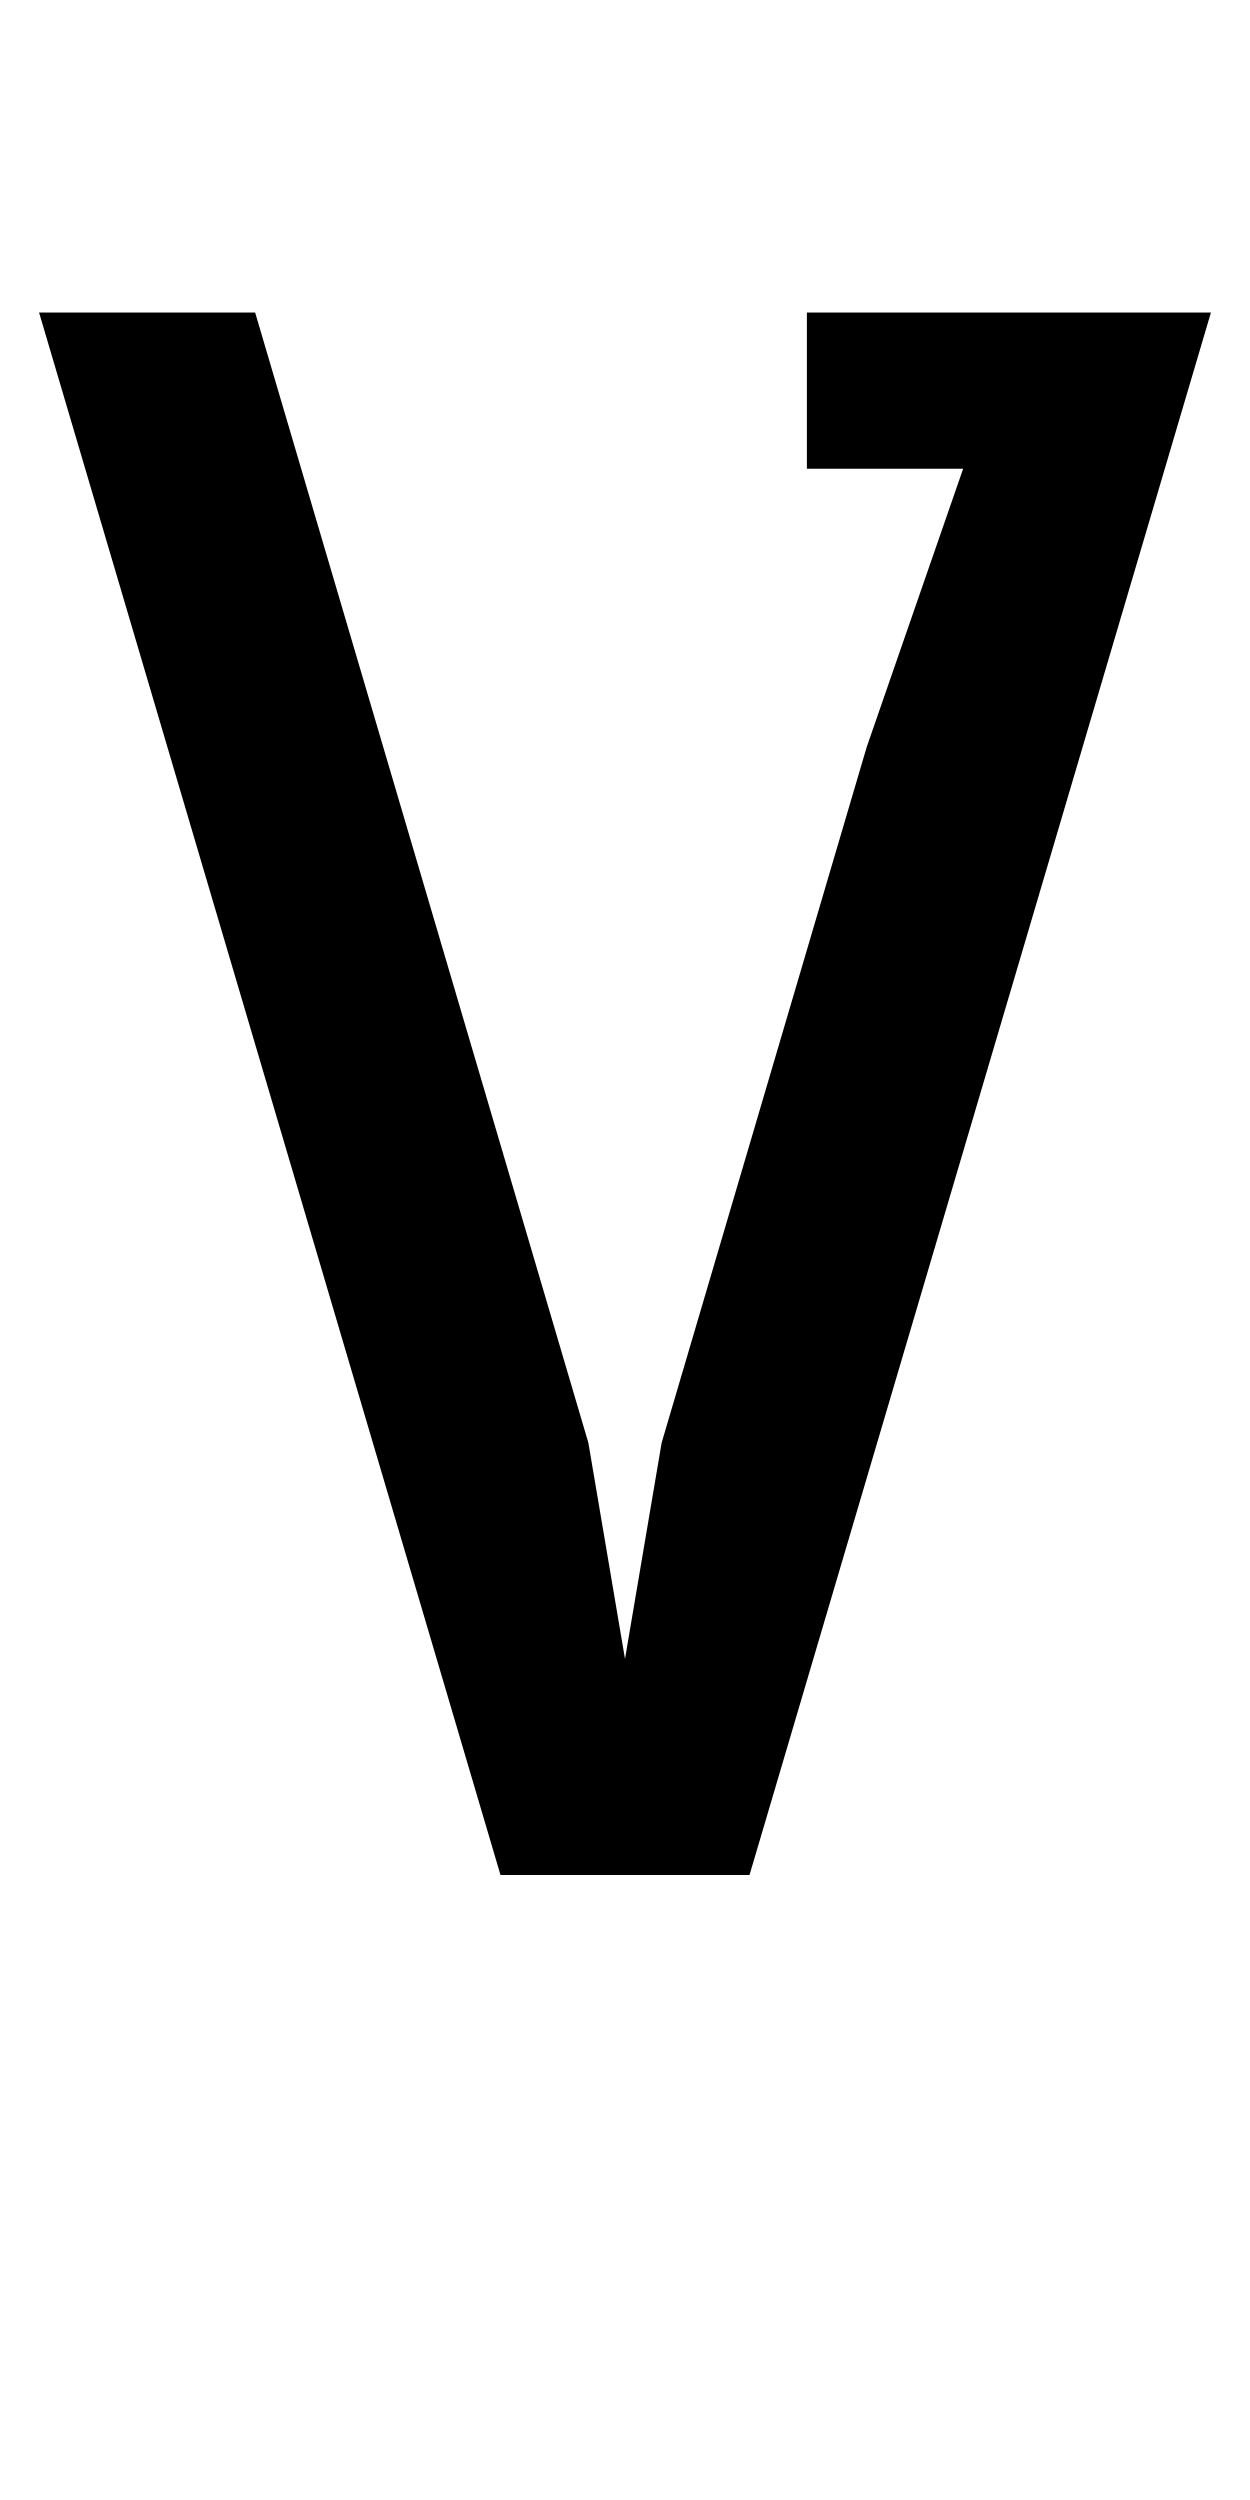
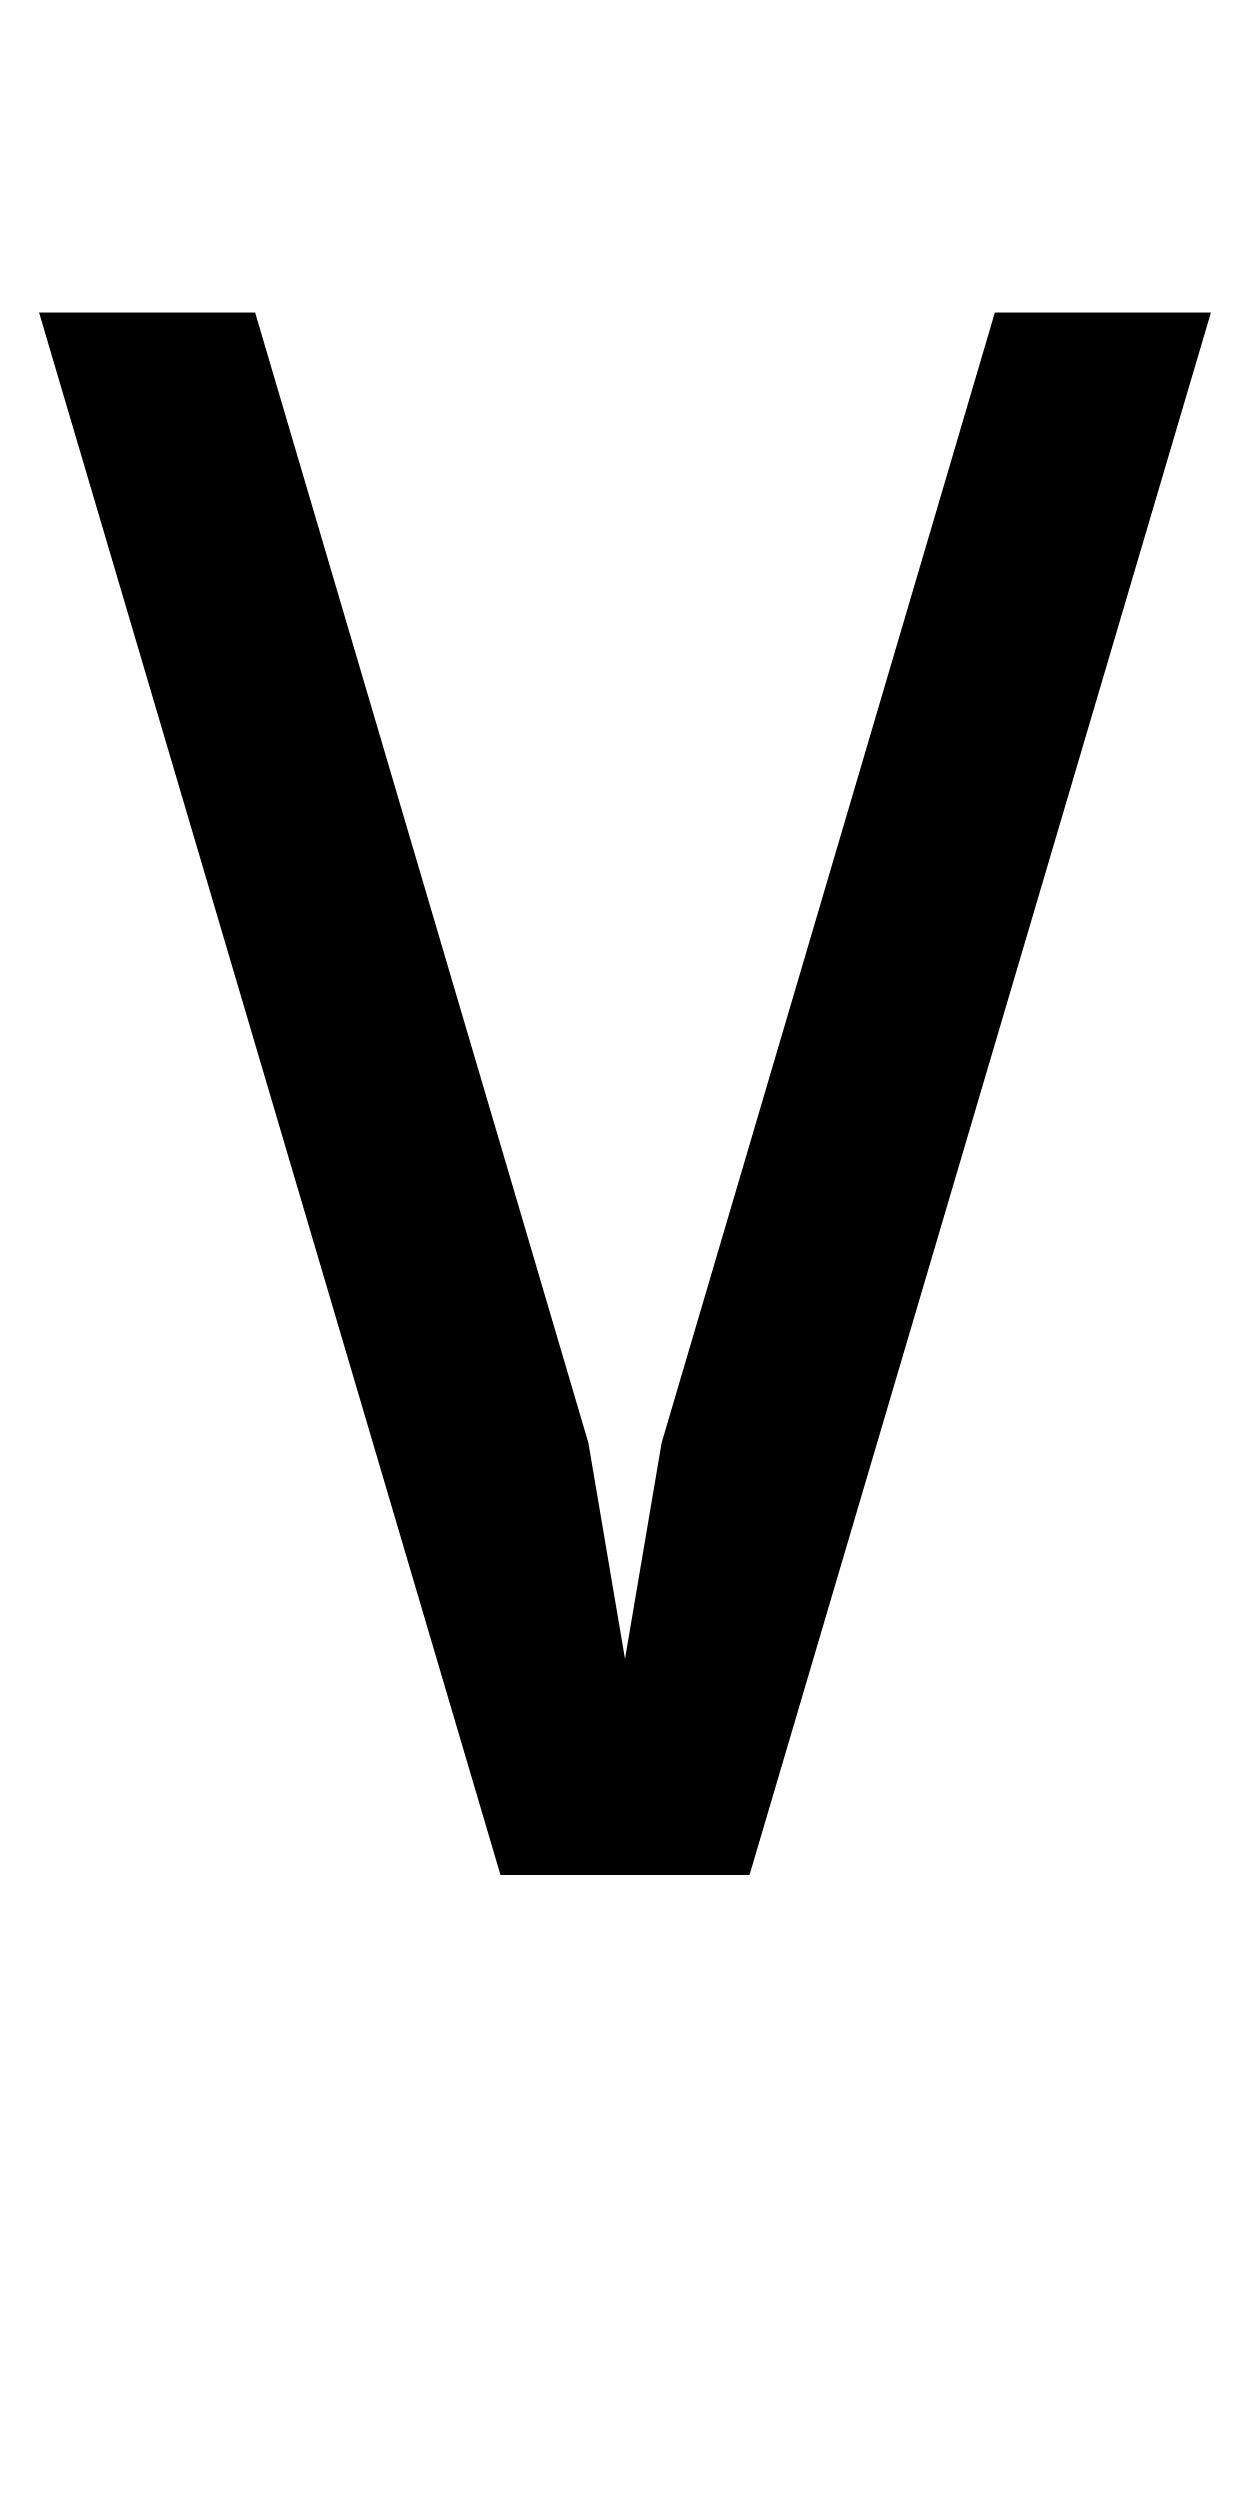
<svg xmlns="http://www.w3.org/2000/svg" version="1.1" width="1024" height="2048" id="svg3355">
  <defs id="defs3357" />
  <g transform="translate(0,995.6378)" id="layer1" />
-   <path d="m 32,256 378,1280 204,0 378,-1280 L 661,256 l 0,128 128,0 -79,228 L 542,1182 l -30,177 -30,-177 L 209,256 z" id="path3157-2-7-75" style="fill:#000000;fill-opacity:1;stroke:none;display:inline" />
+   <path d="m 32,256 378,1280 h 204 l 378,-1280 H 815 l -273,926 -30,177 -30,-177 L 209,256 Z" id="path3157-2-7-75" style="display:inline;fill:#000000;fill-opacity:1;stroke:none" />
</svg>
